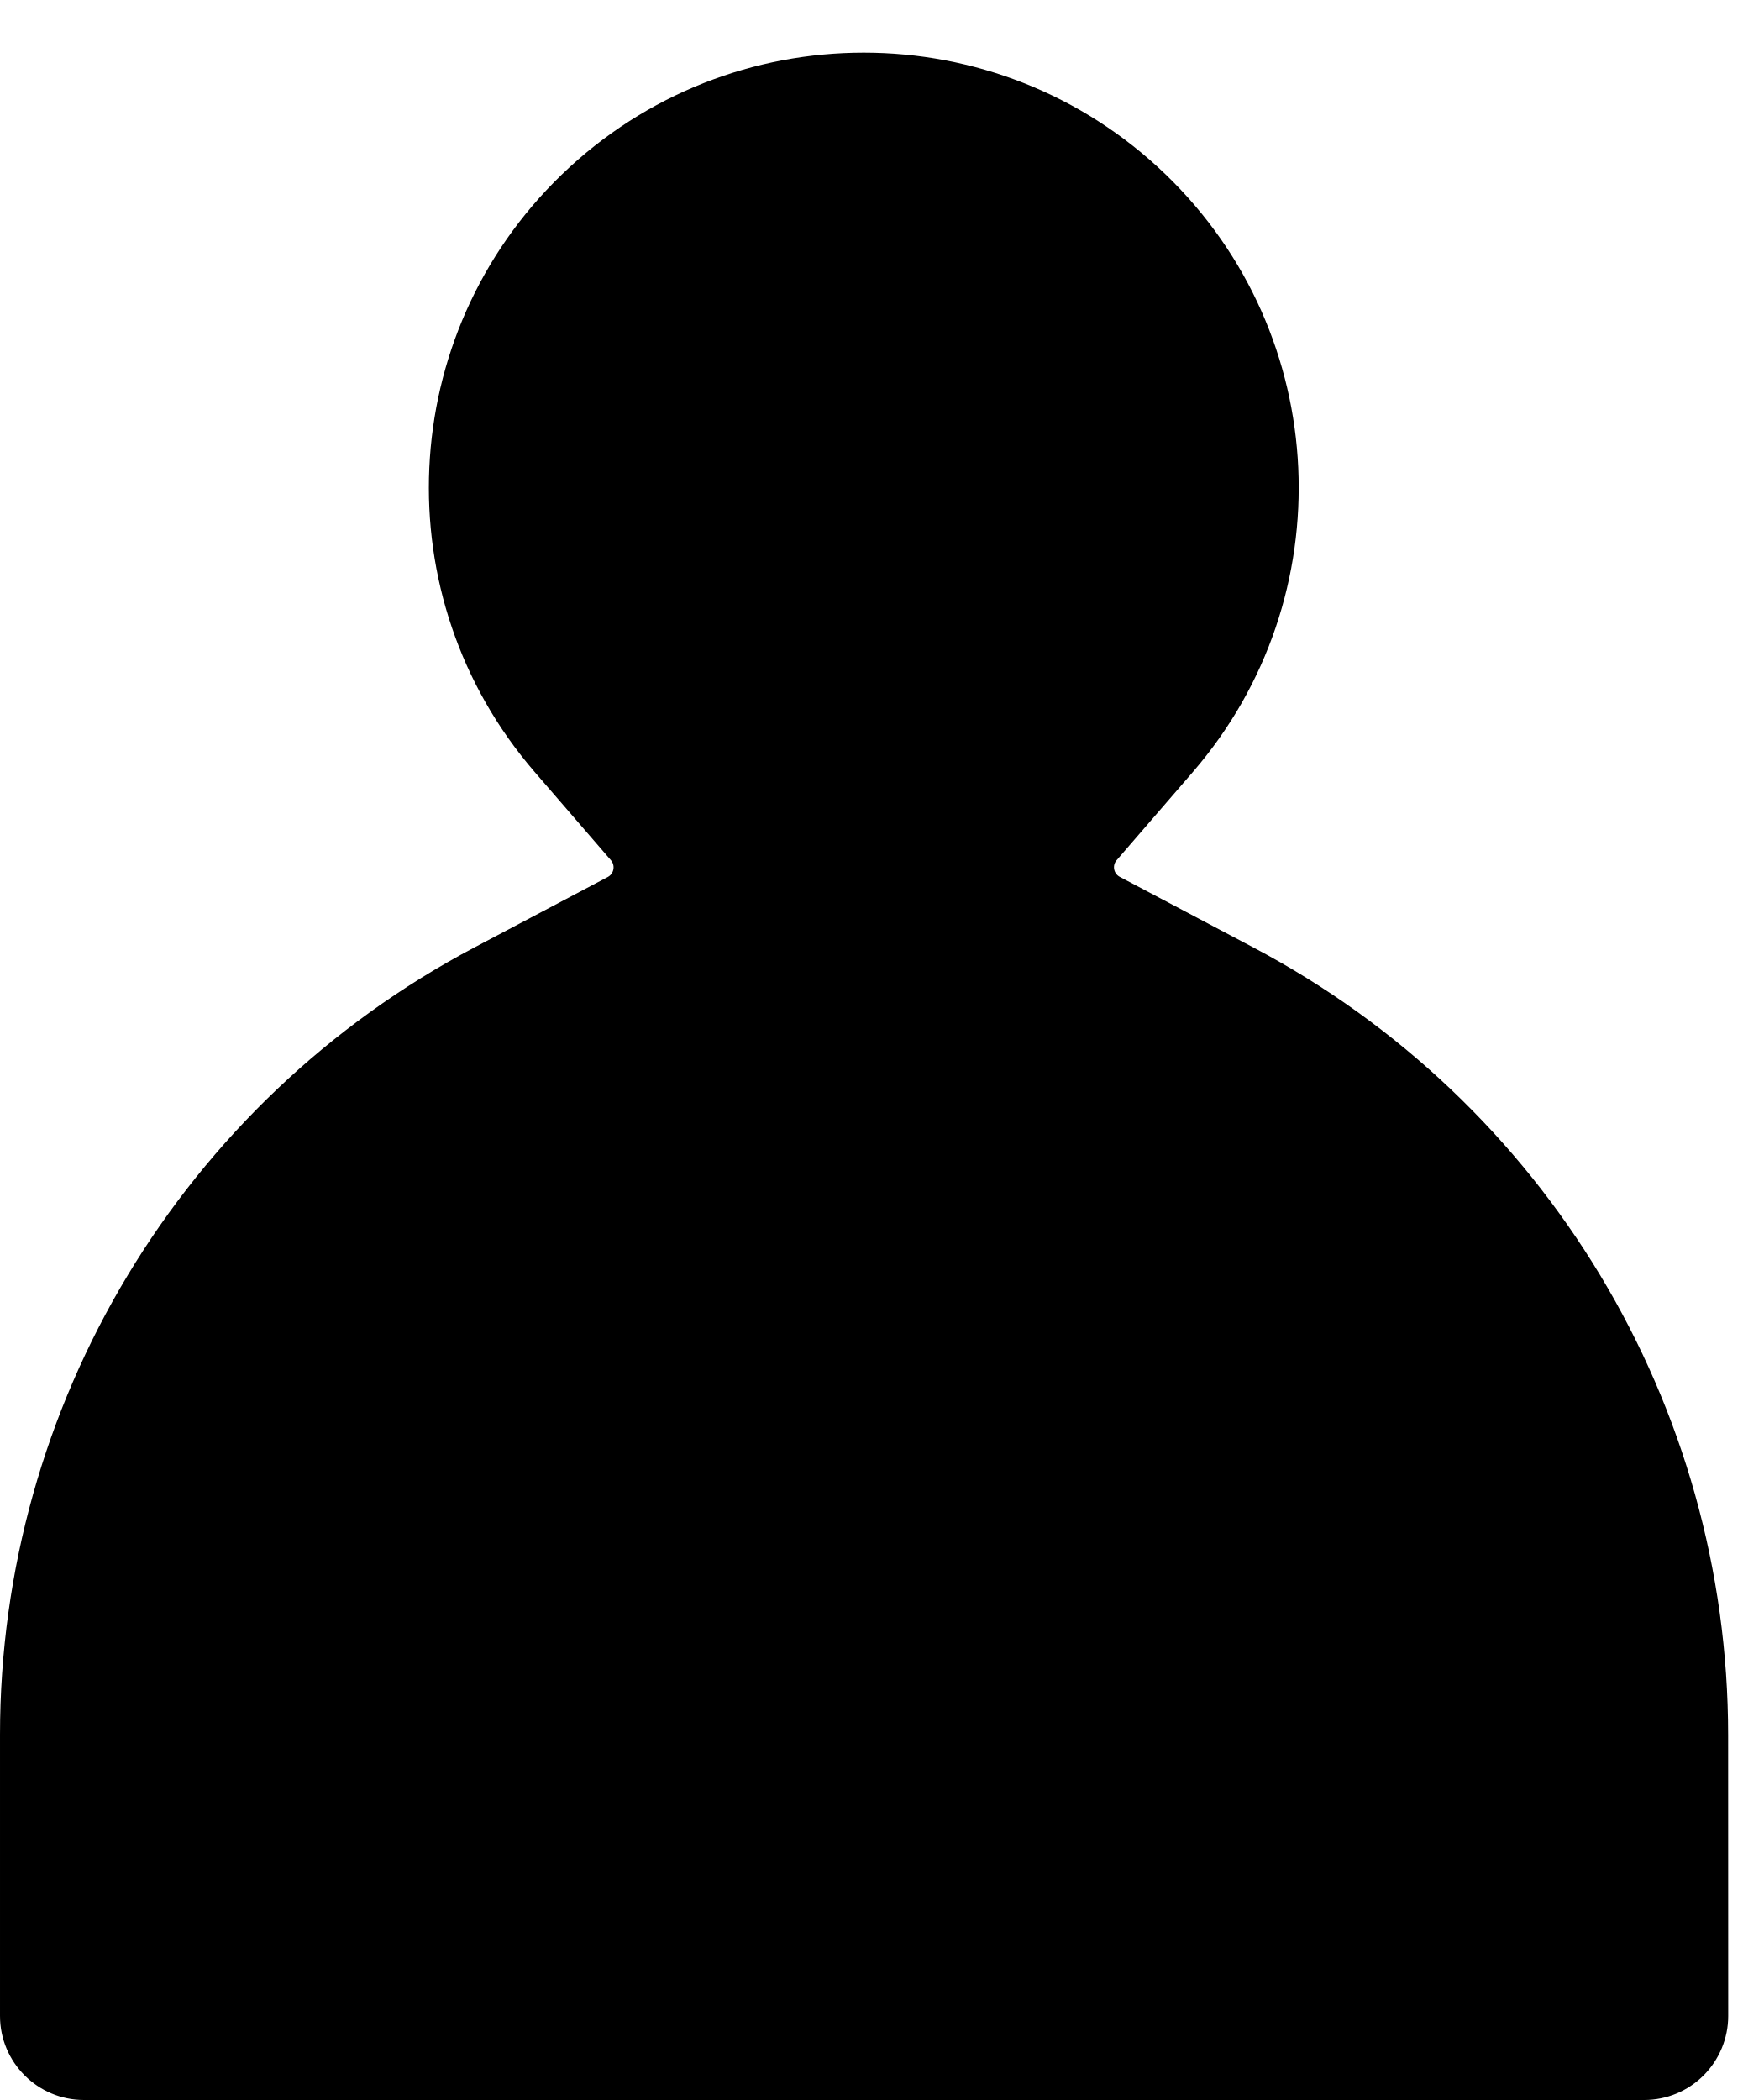
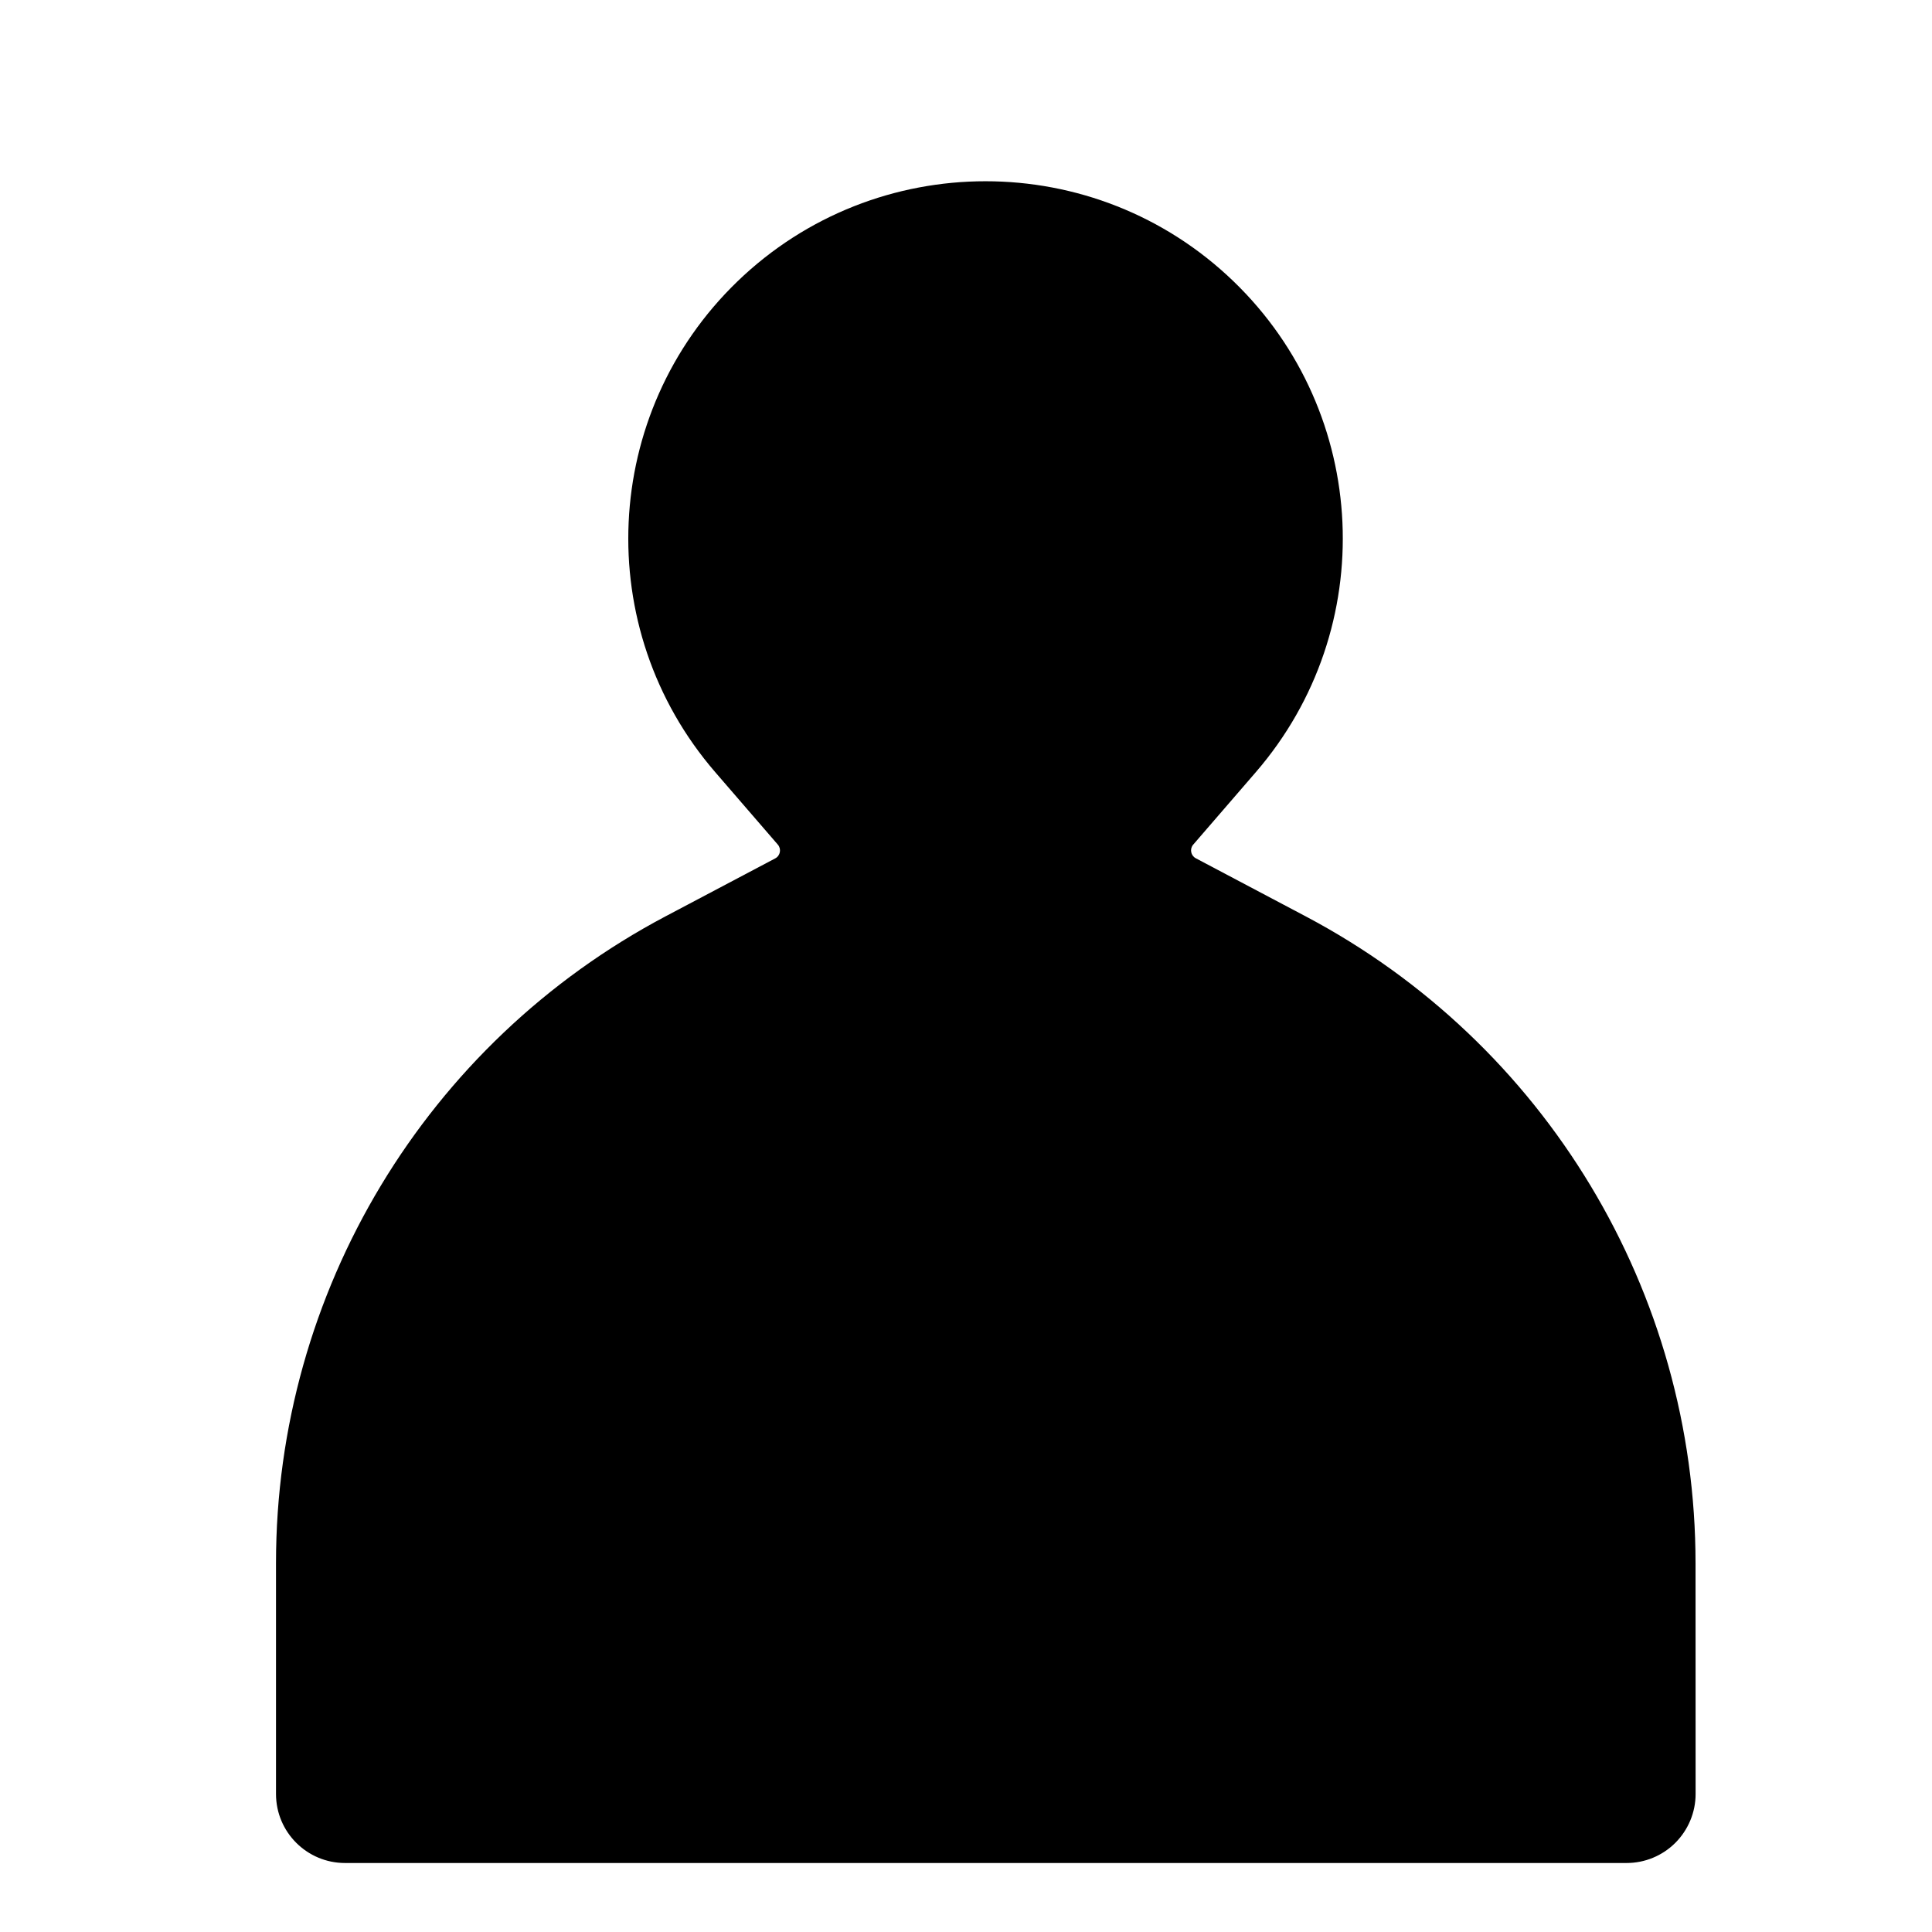
- <svg xmlns="http://www.w3.org/2000/svg" width="21" height="25" viewBox="0 0 21 25" fill="none">
-   <path fill-rule="evenodd" clip-rule="evenodd" d="M13.878 2.078C11.872 0.143 8.694 0.143 6.688 2.078C4.71 3.987 4.568 7.109 6.365 9.19L7.273 10.241C7.327 10.304 7.309 10.401 7.236 10.44L5.646 11.28C2.173 13.116 1.90144e-05 16.723 4.57764e-05 20.652L6.85458e-05 24C7.23009e-05 24.552 0.448 25 1 25H19.574C19.839 25 20.093 24.895 20.281 24.707C20.468 24.519 20.574 24.265 20.574 24L20.573 20.657C20.573 16.725 18.398 13.117 14.922 11.28L13.331 10.439C13.257 10.4 13.239 10.303 13.293 10.241L14.201 9.19C15.998 7.109 15.857 3.987 13.878 2.078Z" fill="black" />
+ <svg xmlns="http://www.w3.org/2000/svg" width="28" height="28" viewBox="0 0 28 28" fill="none">
+   <path fill-rule="evenodd" clip-rule="evenodd" d="M17.878 4.078C15.872 2.143 12.694 2.143 10.688 4.078C8.71 5.987 8.568 9.109 10.365 11.19L11.273 12.241C11.327 12.304 11.309 12.401 11.236 12.44L9.646 13.28C6.173 15.116 4 18.723 4 22.652L4 26C4 26.552 4.448 27 5 27H23.574C23.839 27 24.093 26.895 24.281 26.707C24.468 26.519 24.574 26.265 24.574 26L24.573 22.657C24.573 18.725 22.398 15.117 18.922 13.28L17.331 12.439C17.257 12.4 17.239 12.303 17.293 12.241L18.201 11.19C19.998 9.109 19.857 5.987 17.878 4.078Z" fill="black" />
</svg>
